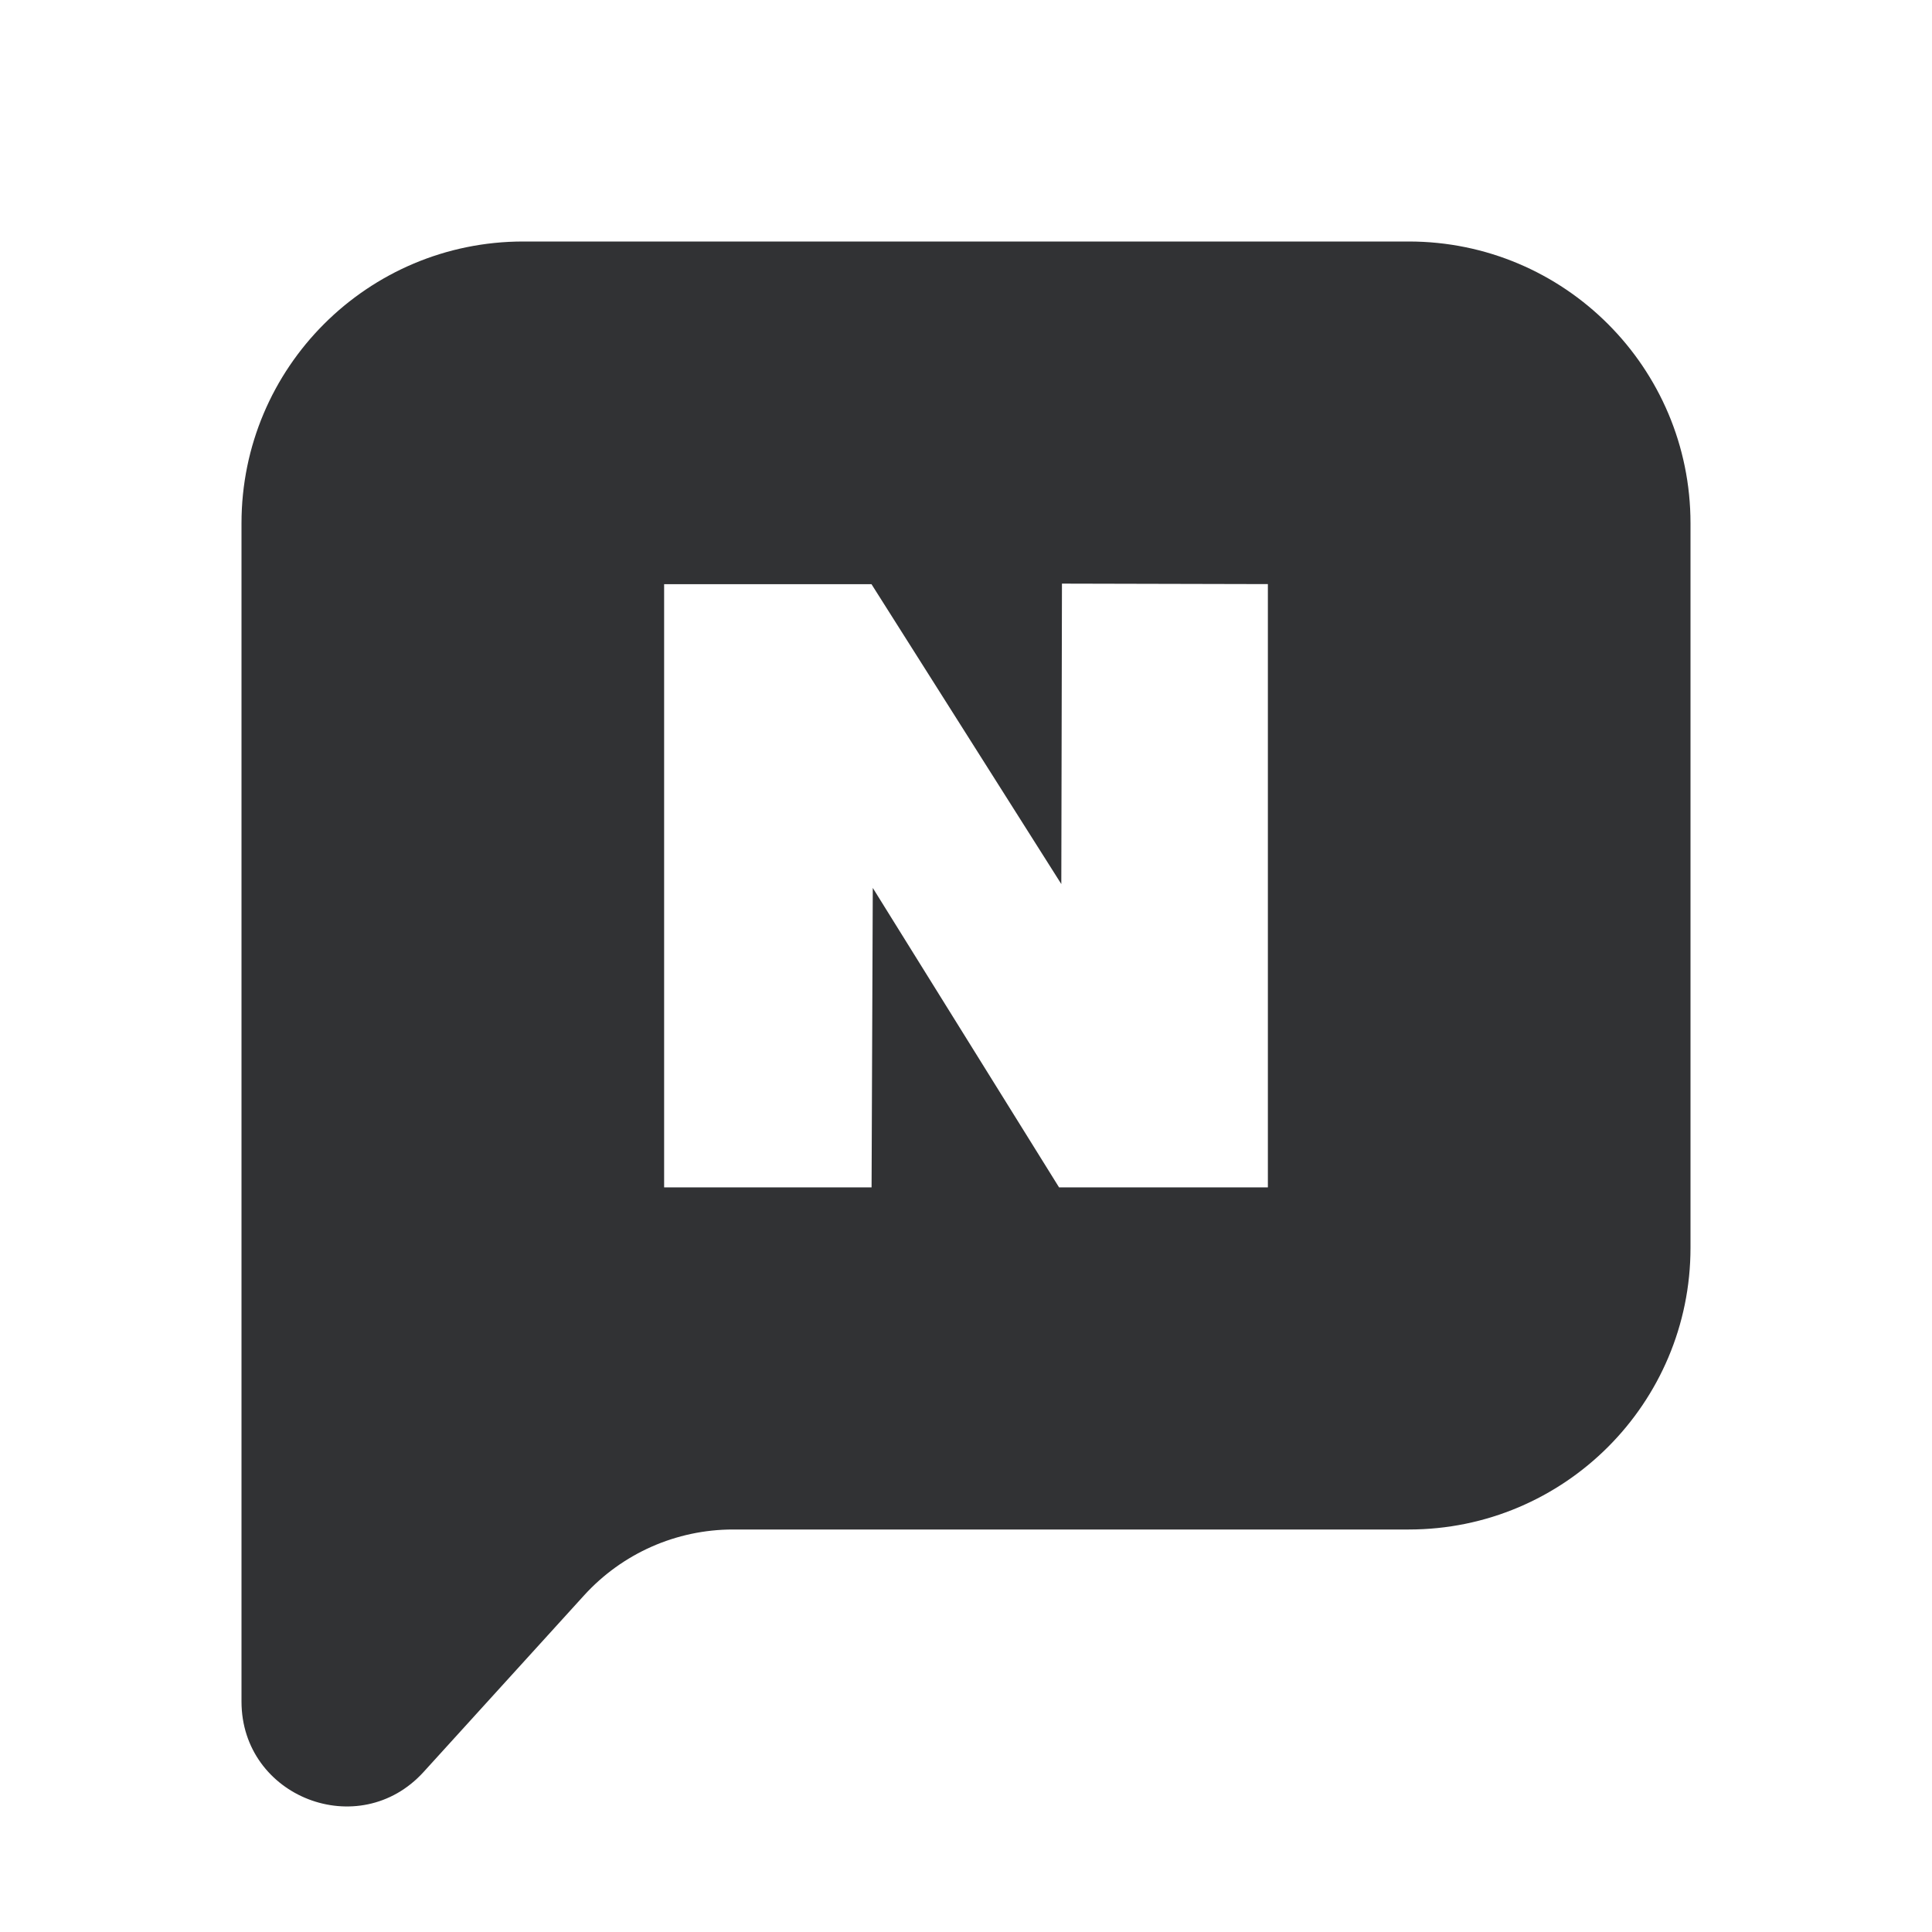
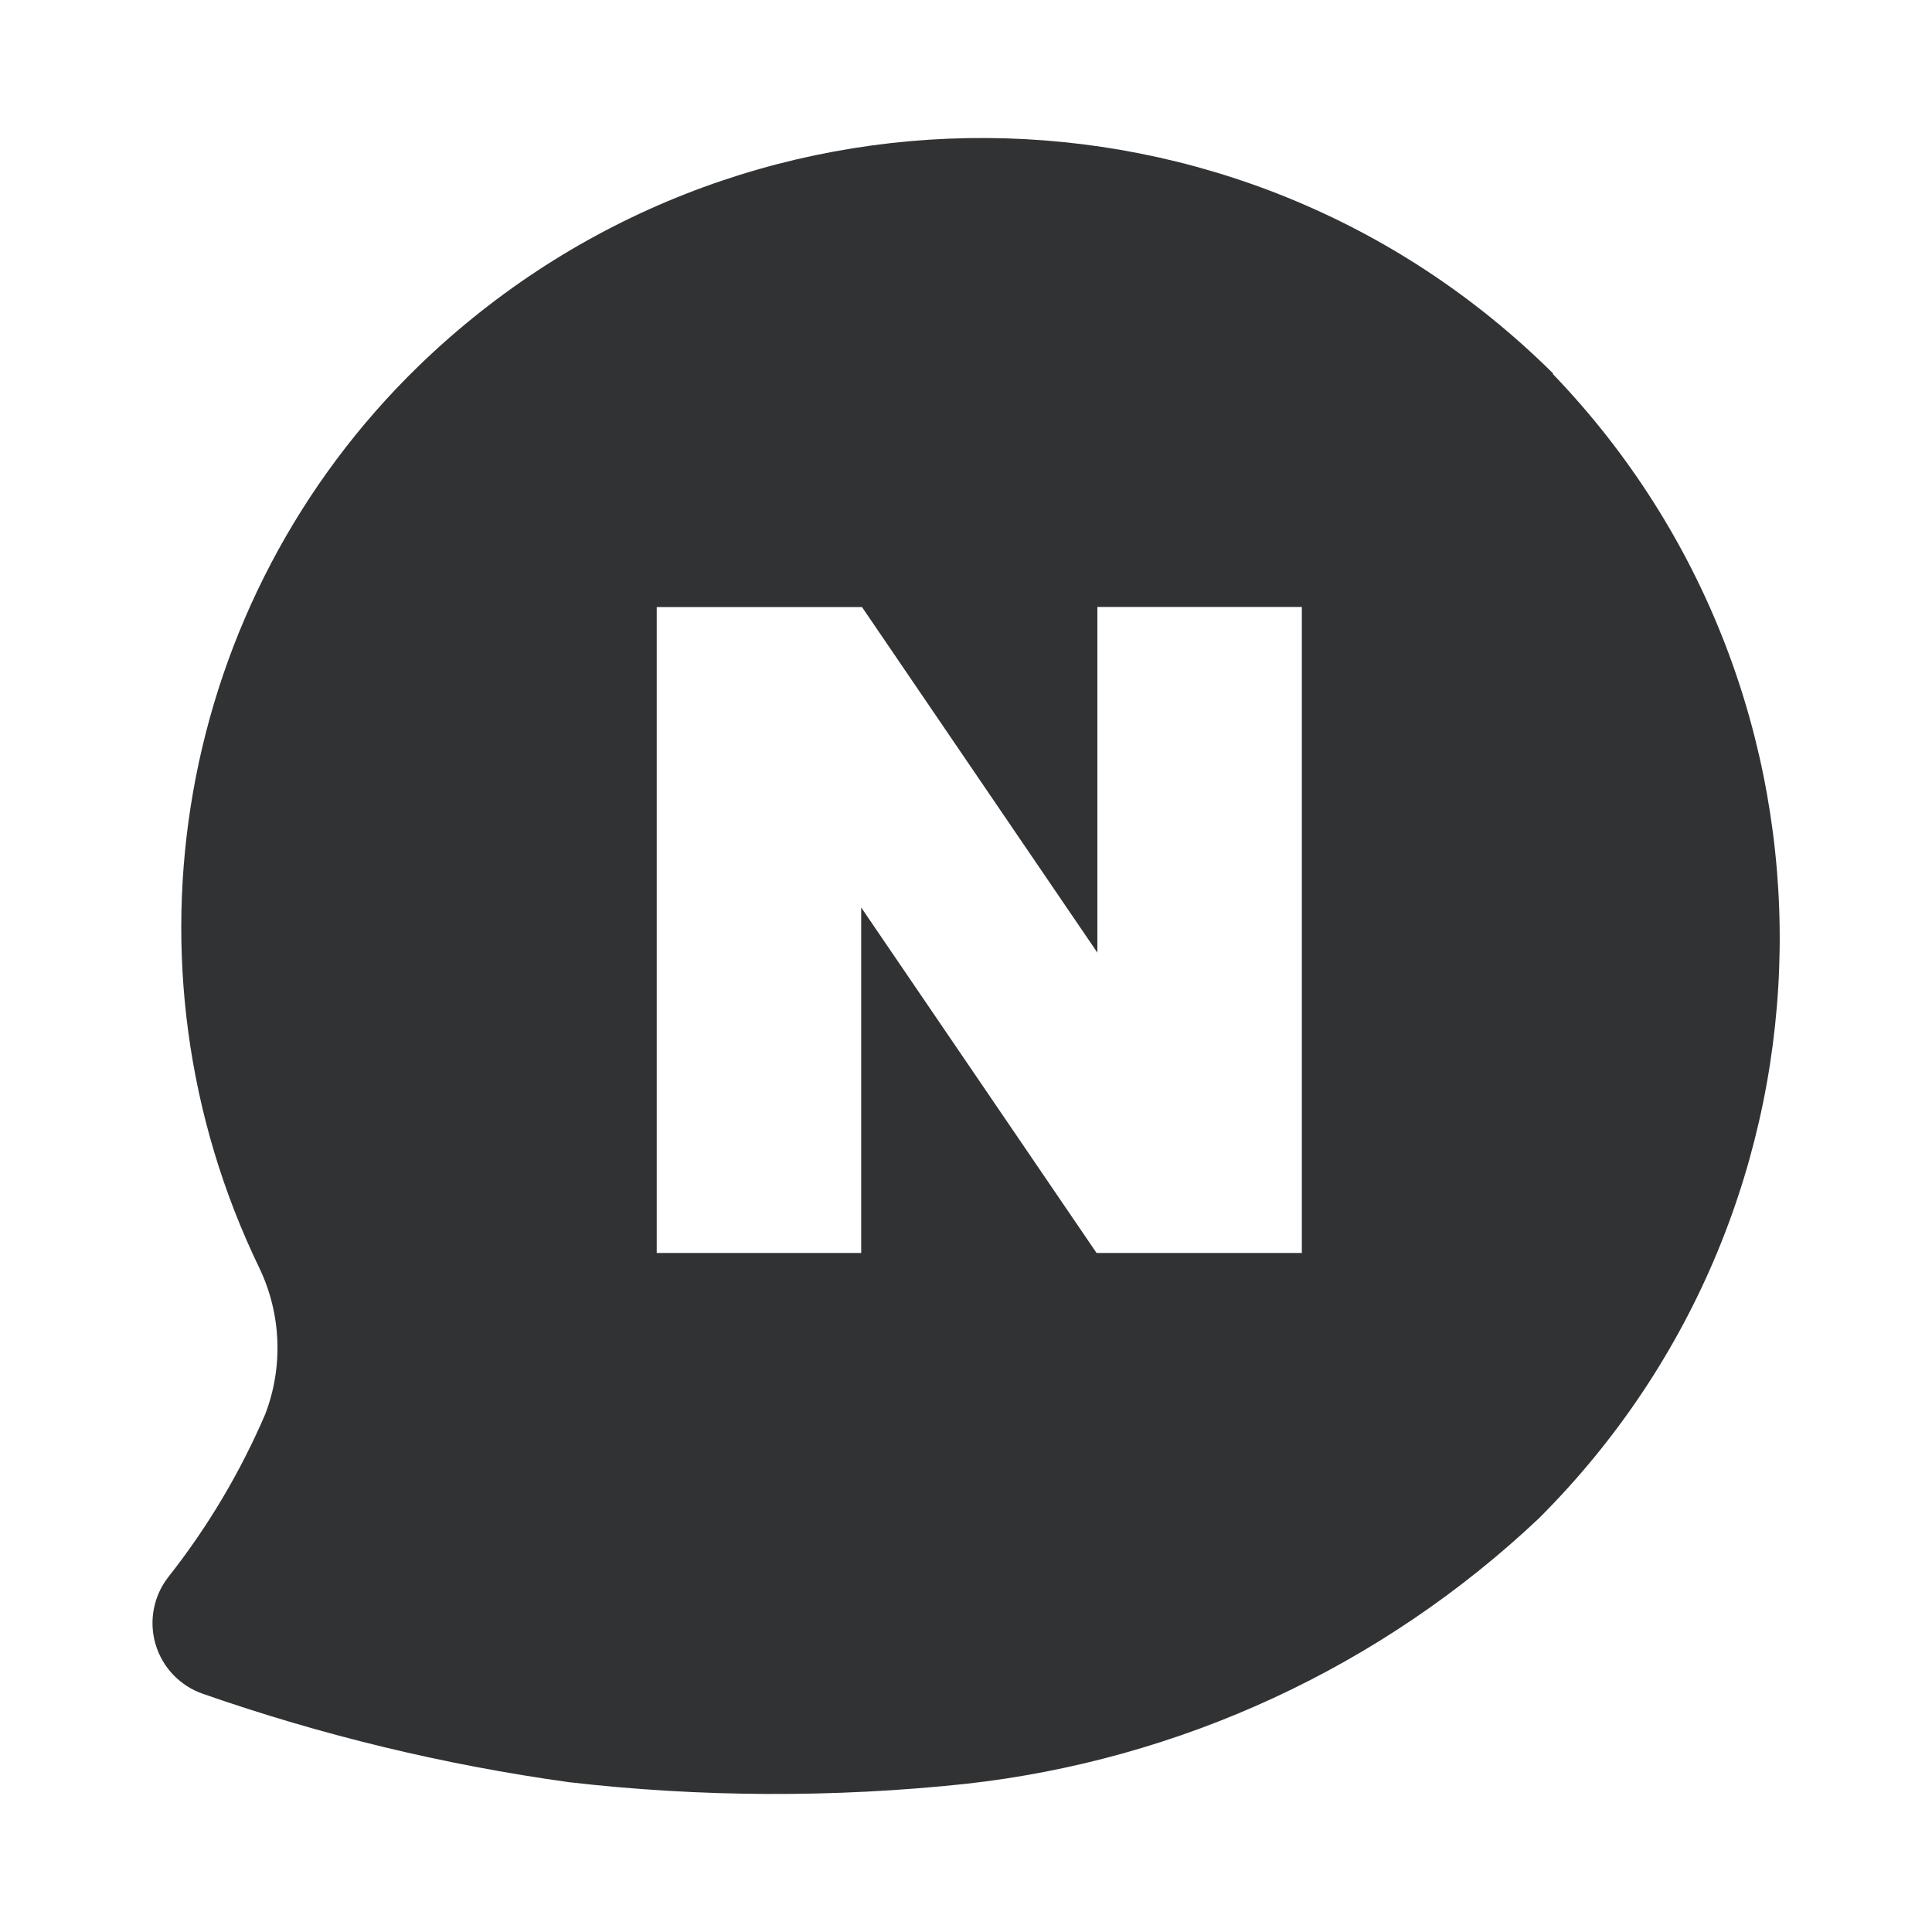
<svg xmlns="http://www.w3.org/2000/svg" width="24" height="24" fill="none" viewBox="0 0 24 24">
-   <path fill="#313234" fill-rule="evenodd" d="M6.5 3h11A3.5 3.5 0 0 1 21 6.5v9a3.5 3.5 0 0 1-3.5 3.5H9.106a2.5 2.5 0 0 0-1.85.818l-1.994 2.194c-.8.88-2.262.314-2.262-.875V6.5A3.5 3.5 0 0 1 6.5 3m1.75 11.75V7.257h2.576l2.358 3.725.008-3.732 2.558.006v7.494h-2.594l-2.314-3.72-.015 3.72z" clip-rule="evenodd" />
+   <path fill="#313234" fill-rule="evenodd" d="M5.202 4.545C9.132.74 15.394.771 19.292 4.638v.01c3.825 3.982 3.742 10.306-.177 14.215a12.36 12.36 0 0 1-7.122 3.297c-1.637.174-3.29.167-4.925-.021a23.7 23.7 0 0 1-4.551-1.099.93.93 0 0 1-.425-1.451 9 9 0 0 0 1.203-2.022 2.3 2.3 0 0 0-.073-1.815 9.72 9.72 0 0 1 1.98-11.207m8.43 7.289V7.54h2.54v8.025h-2.55l-2.924-4.292v4.292h-2.54V7.541h2.55z" clip-rule="evenodd" />
</svg>
